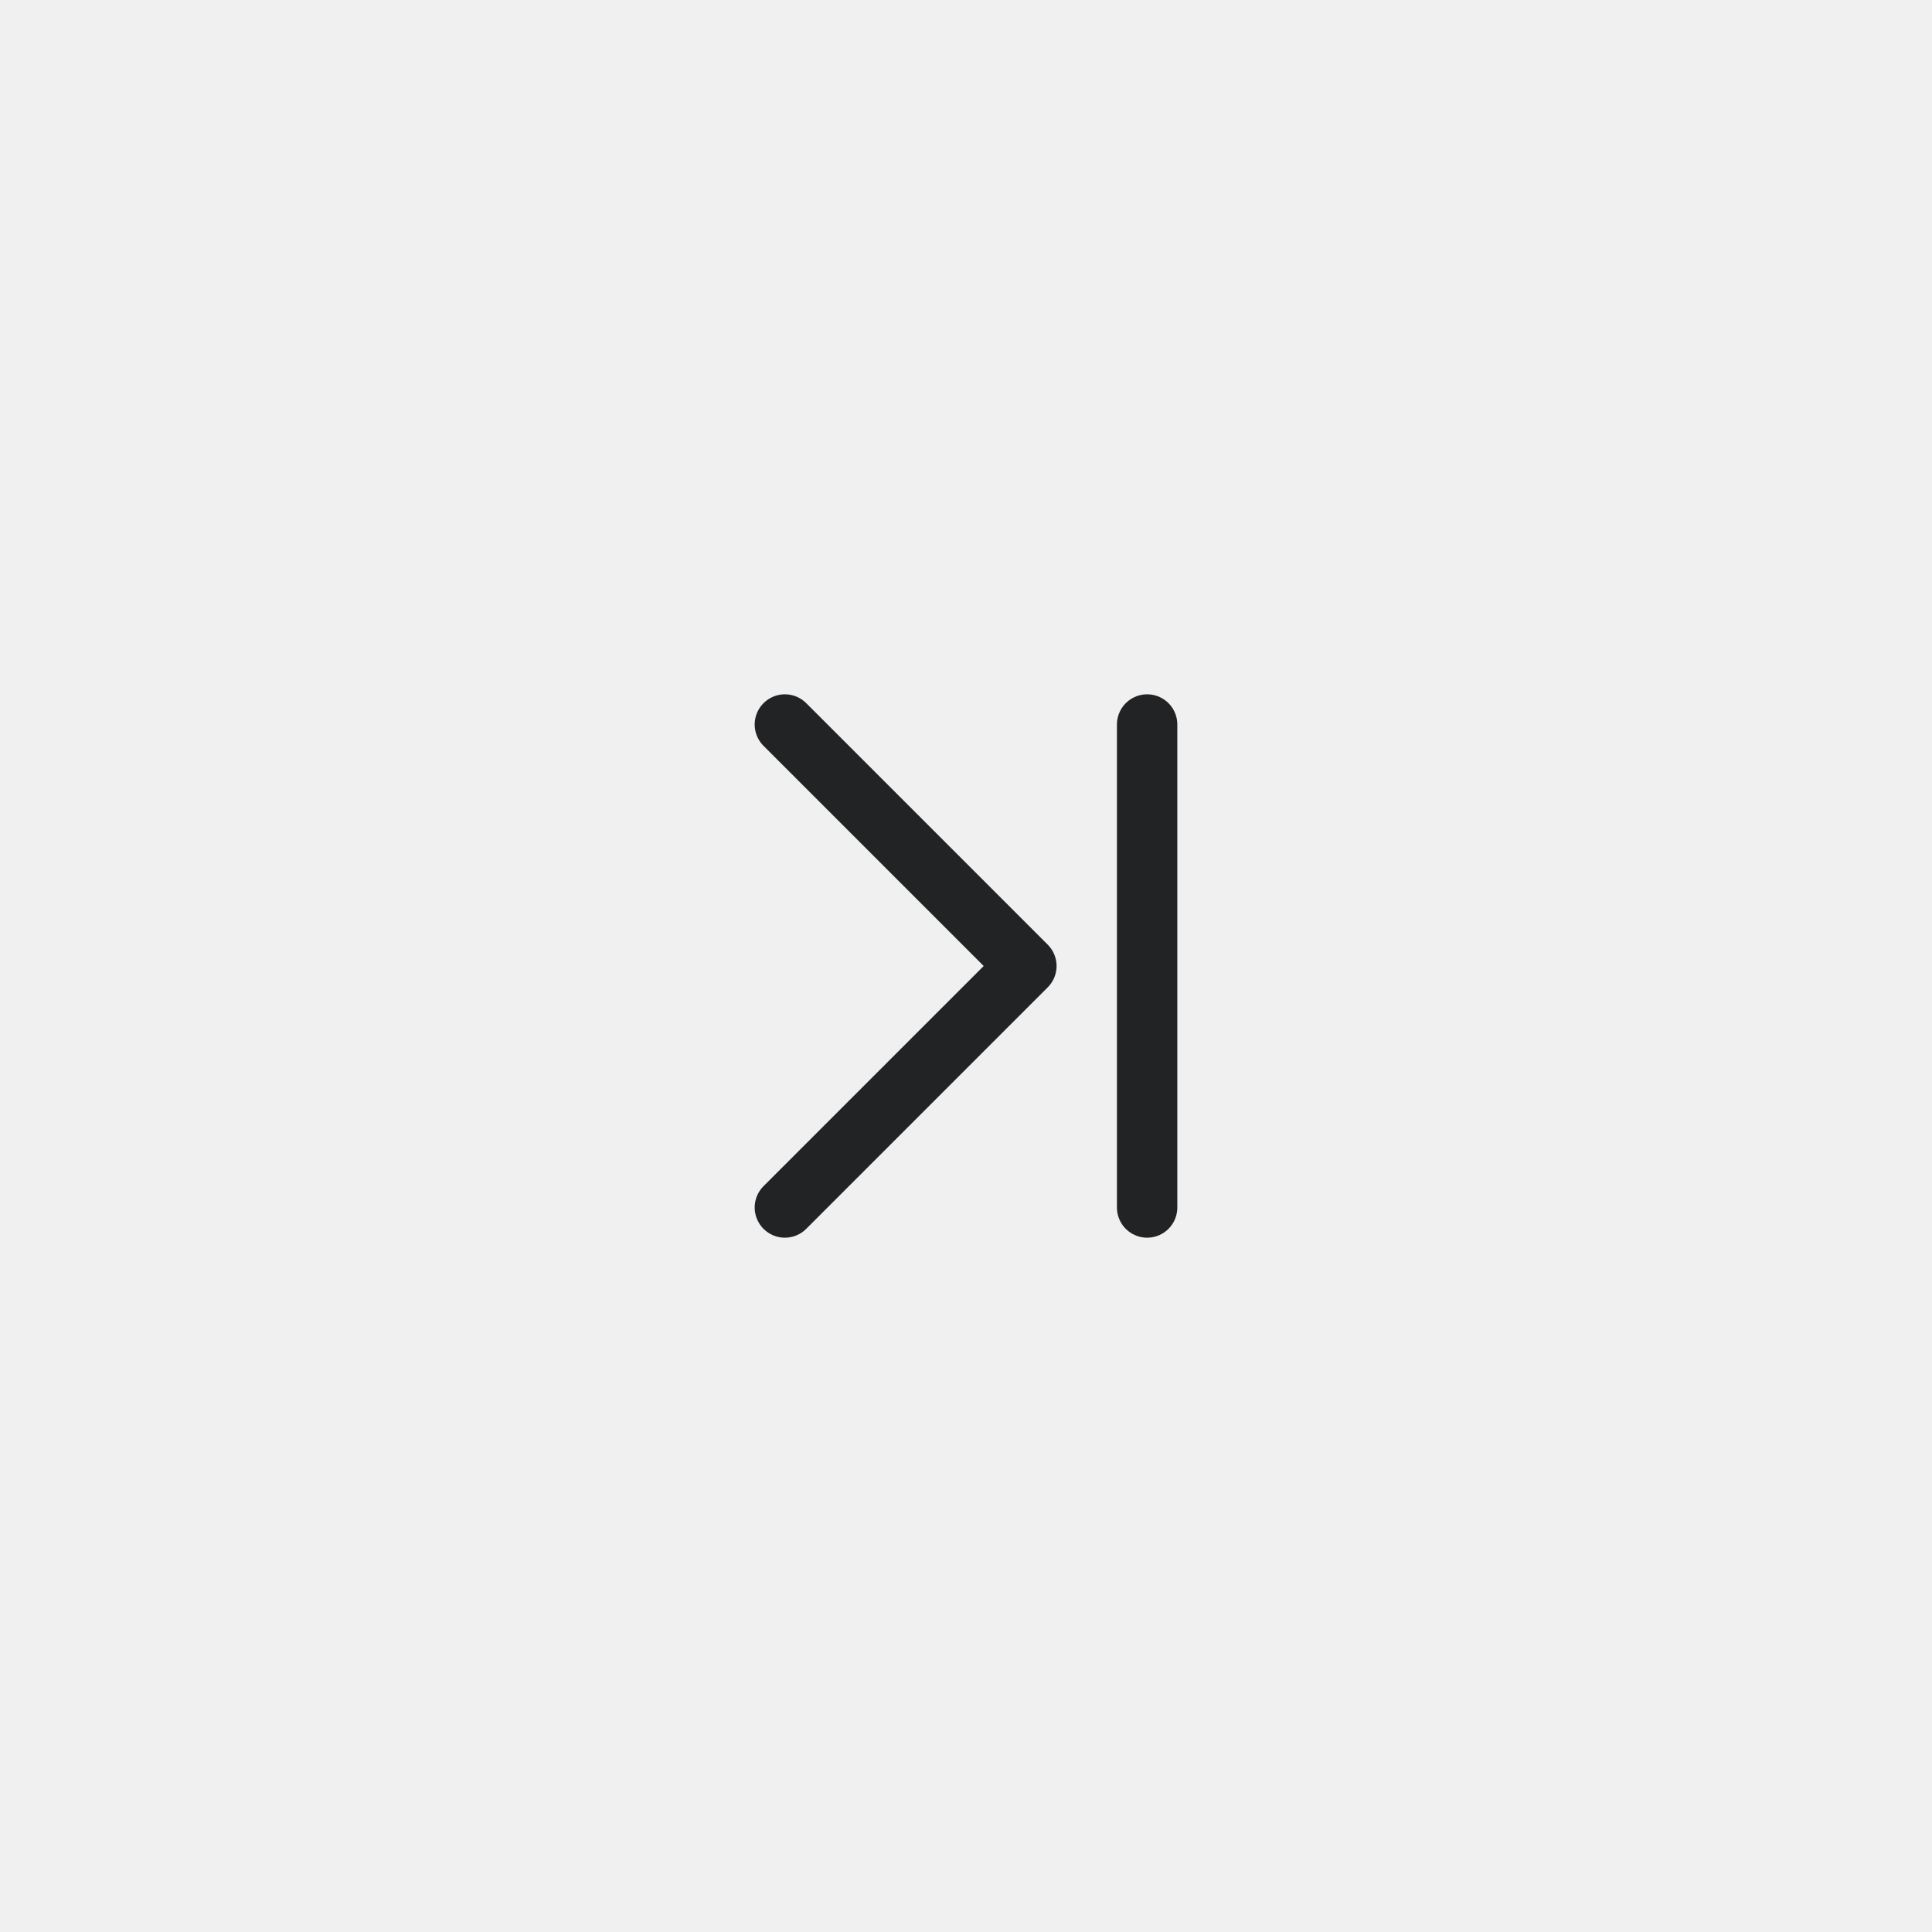
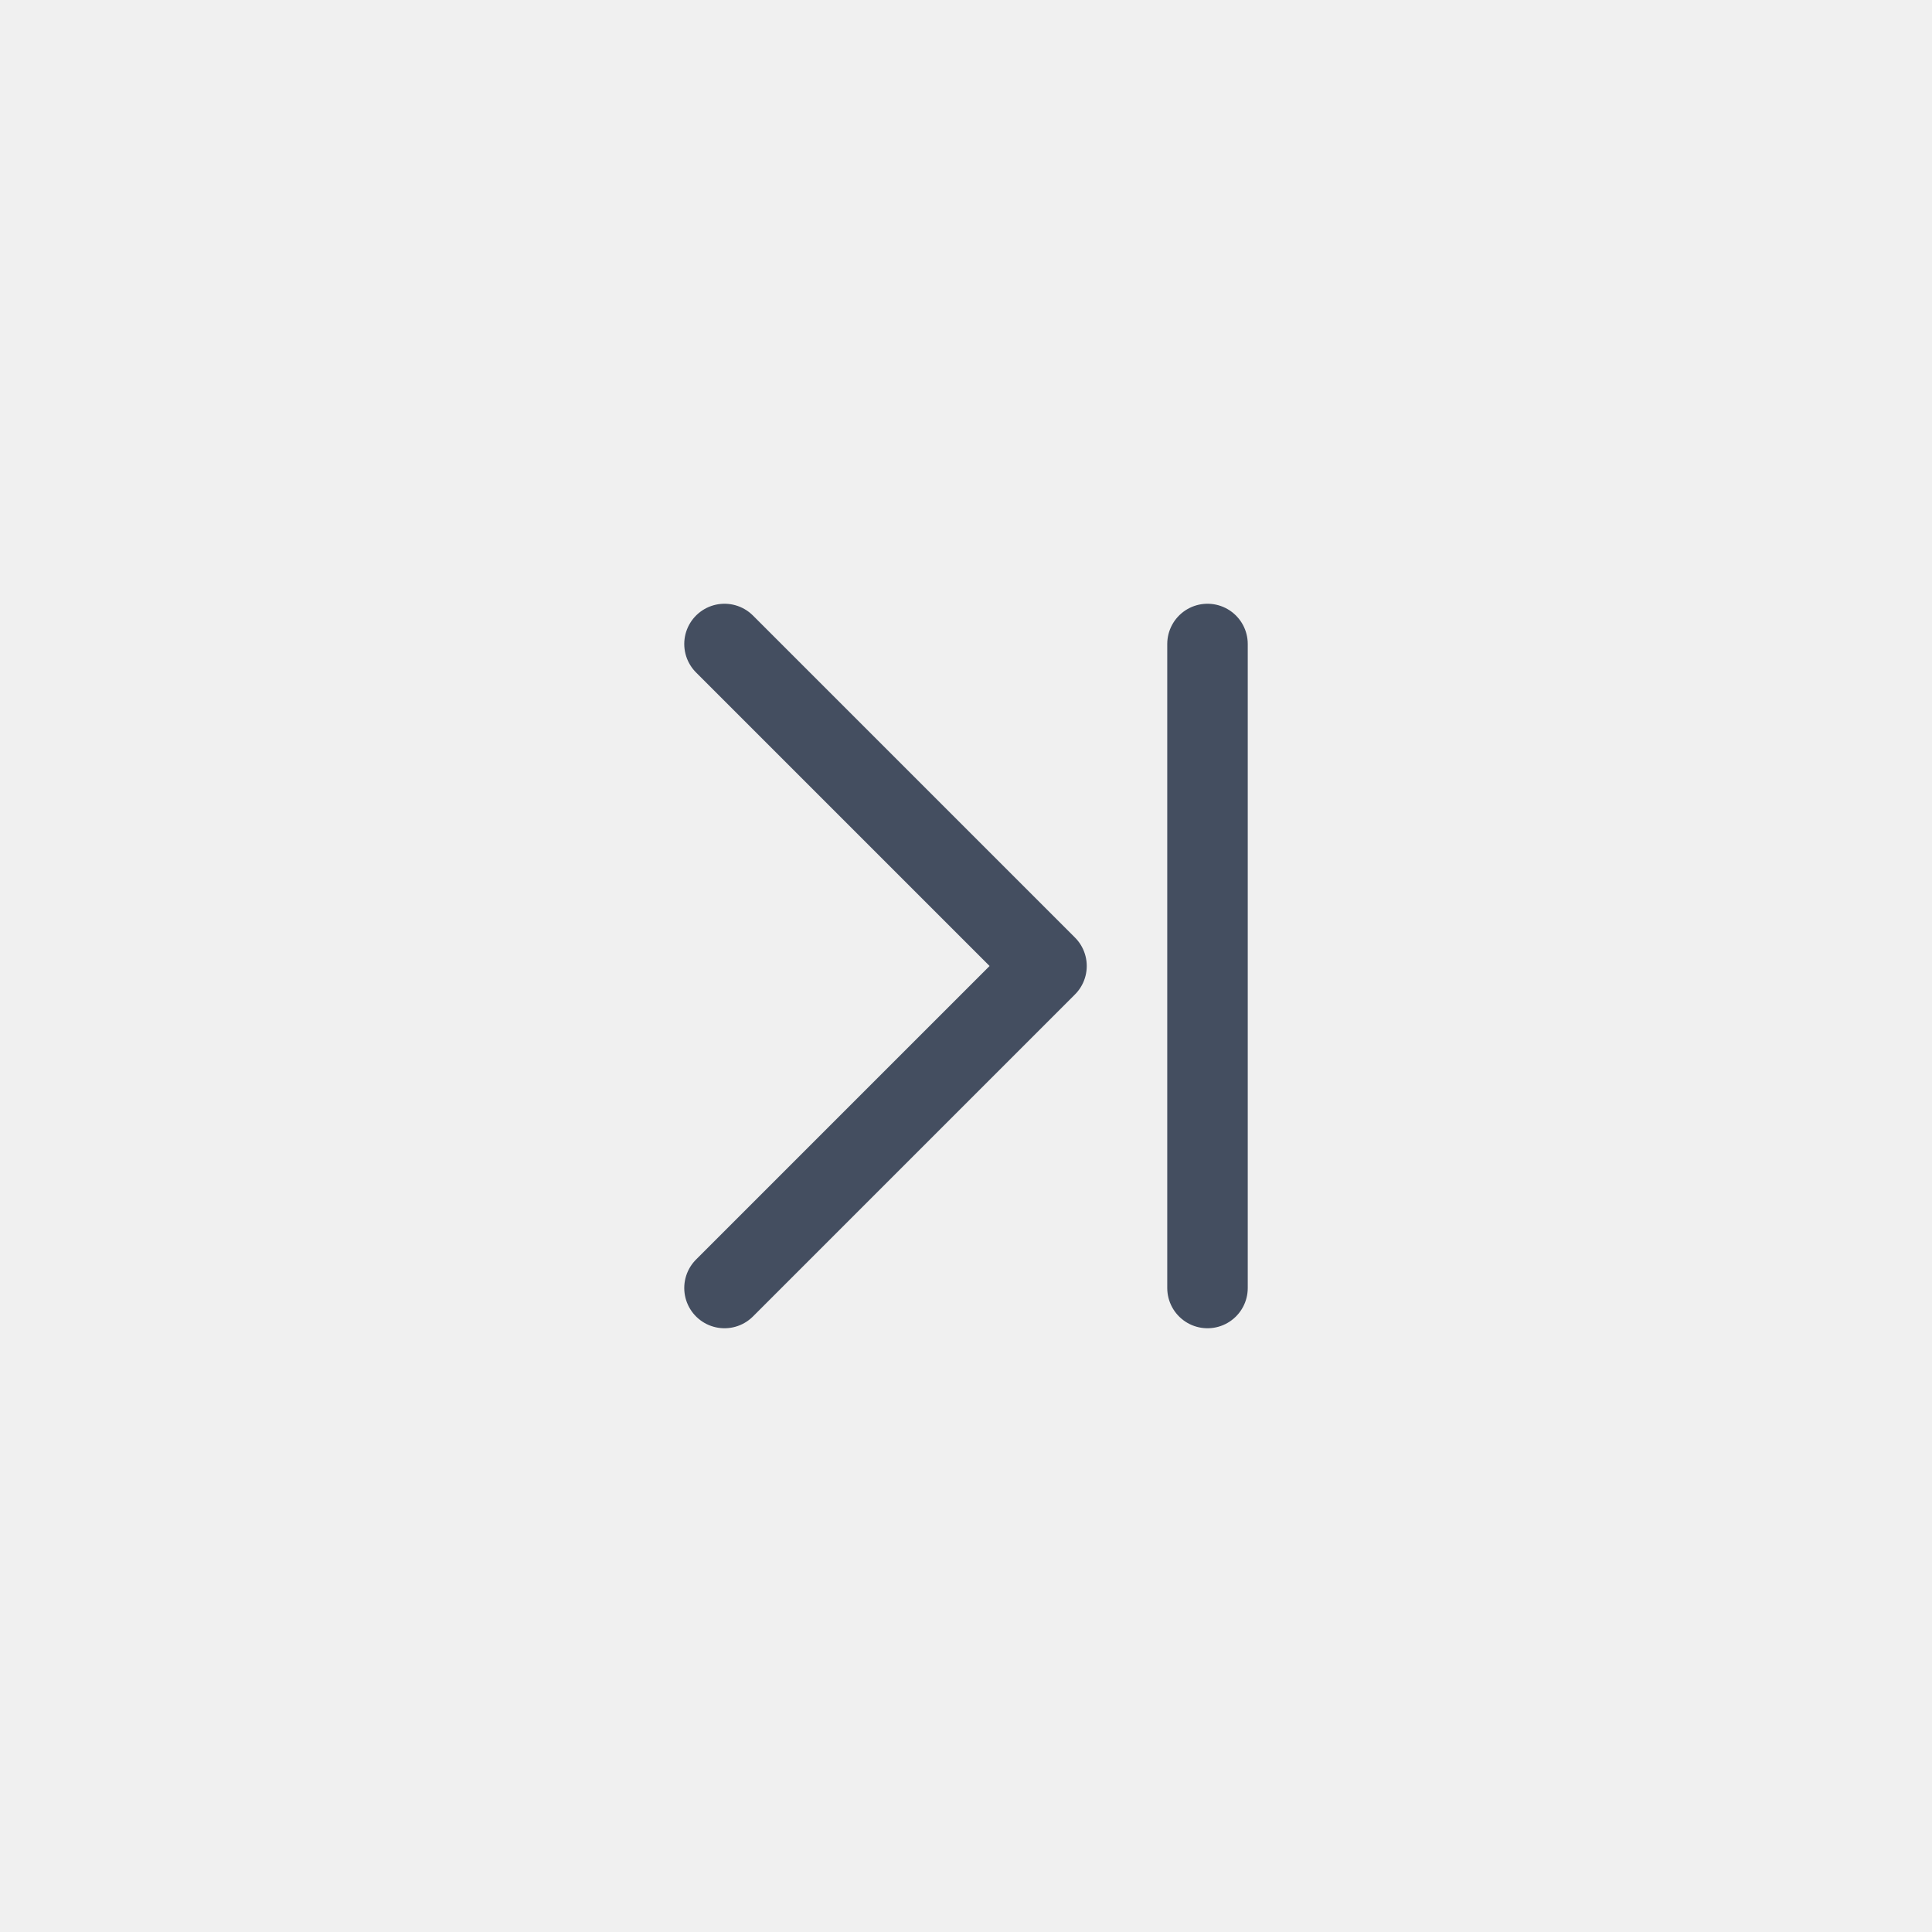
- <svg xmlns="http://www.w3.org/2000/svg" width="32px" height="32px" viewBox="0 0 32 32" version="1.1">
-   <g id="白板音视频" stroke="none" stroke-width="1" fill="none" fill-rule="evenodd">
-     <g id="Flat-规范" transform="translate(-112, -423)">
-       <g id="last-active" transform="translate(112, 423)">
-         <rect id="矩形备份-23" fill="#FFFFFF" opacity="0.01" x="0" y="0" width="32" height="32" />
-         <polyline id="路径-11备份-5" stroke="#212324" stroke-linecap="round" stroke-linejoin="round" transform="translate(15, 16) scale(-1, 1) rotate(-360) translate(-15, -16) " points="17 20 15 18 13 16 15 14 17 12" />
-         <line x1="19" y1="12" x2="19" y2="20" id="路径-4" stroke="#212324" stroke-linecap="round" stroke-linejoin="round" />
-       </g>
+ <svg xmlns="http://www.w3.org/2000/svg" width="24px" height="24px" viewBox="0 0 24 24" version="1.1">
+   <g id="页面-1" stroke="none" stroke-width="1" fill="none" fill-rule="evenodd" stroke-linecap="round" stroke-linejoin="round">
+     <g id="切图" transform="translate(-88, -332)" stroke="#444E60">
+       <polyline id="路径-11备份-5" transform="translate(99, 344) scale(-1, 1) rotate(-360) translate(-99, -344) " points="101 348 99 346 97 344 99 342 101 340" />
+       <line x1="103" y1="340" x2="103" y2="348" id="路径-4" />
    </g>
  </g>
</svg>
